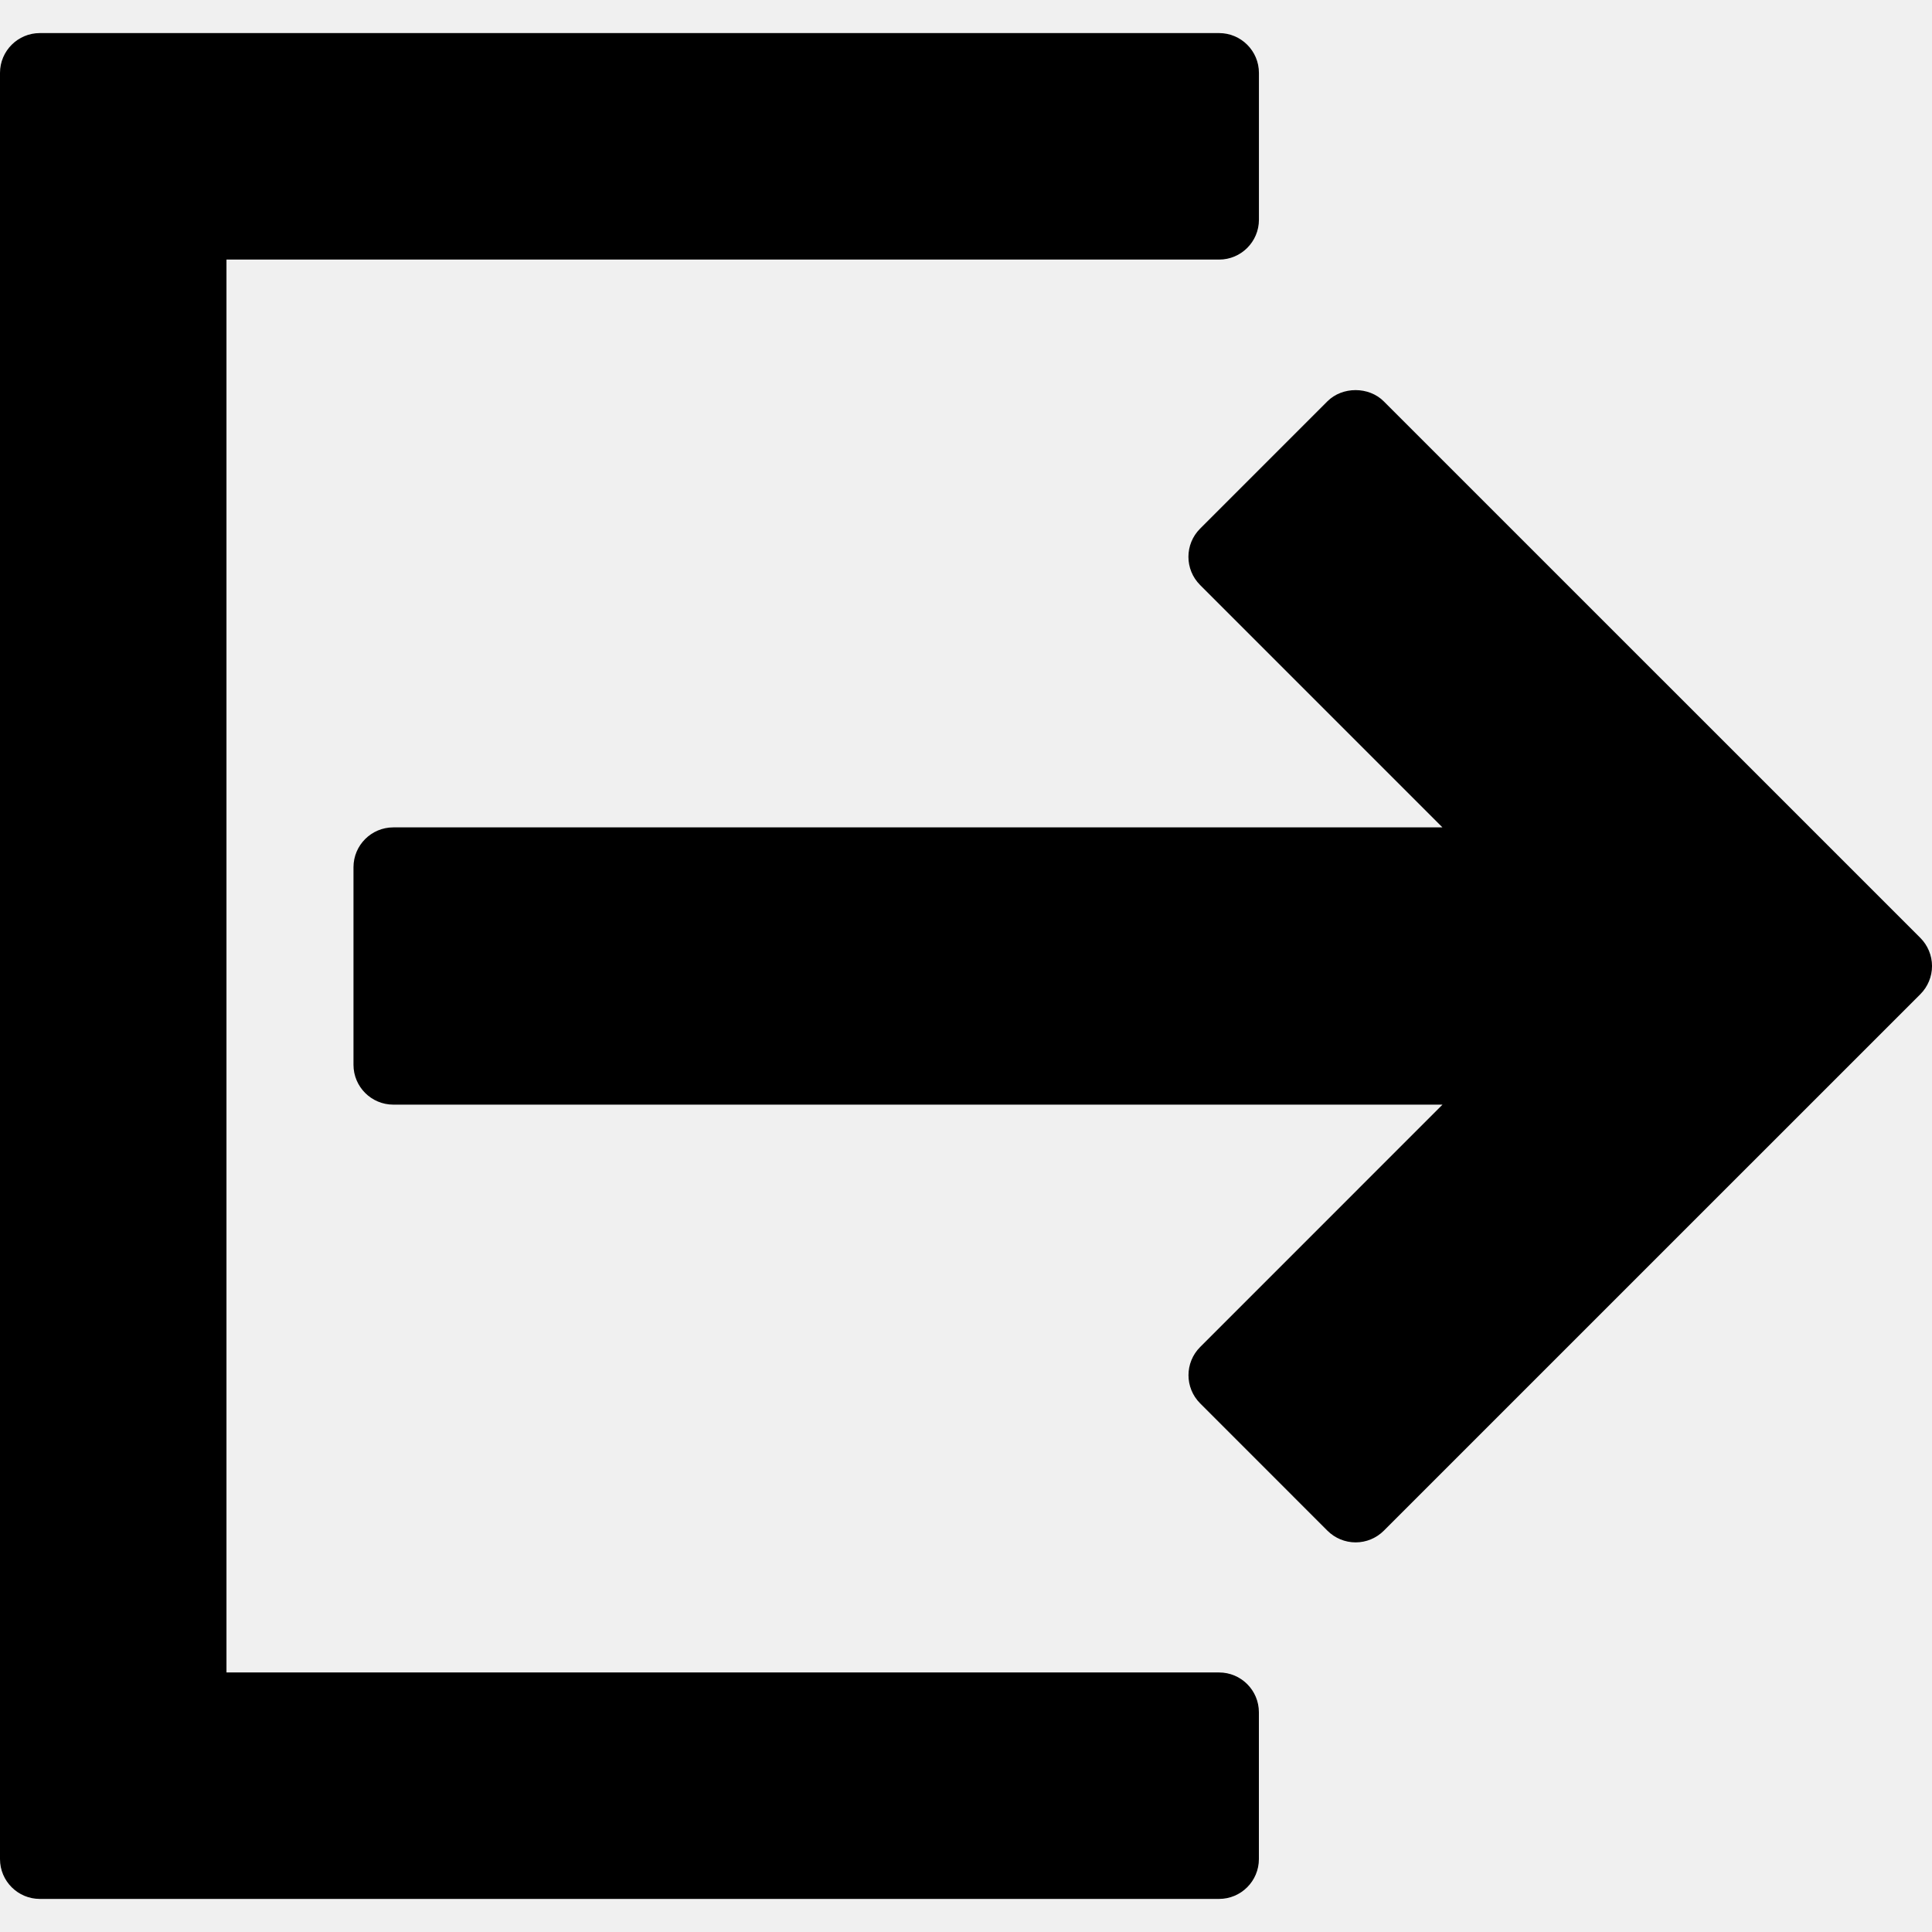
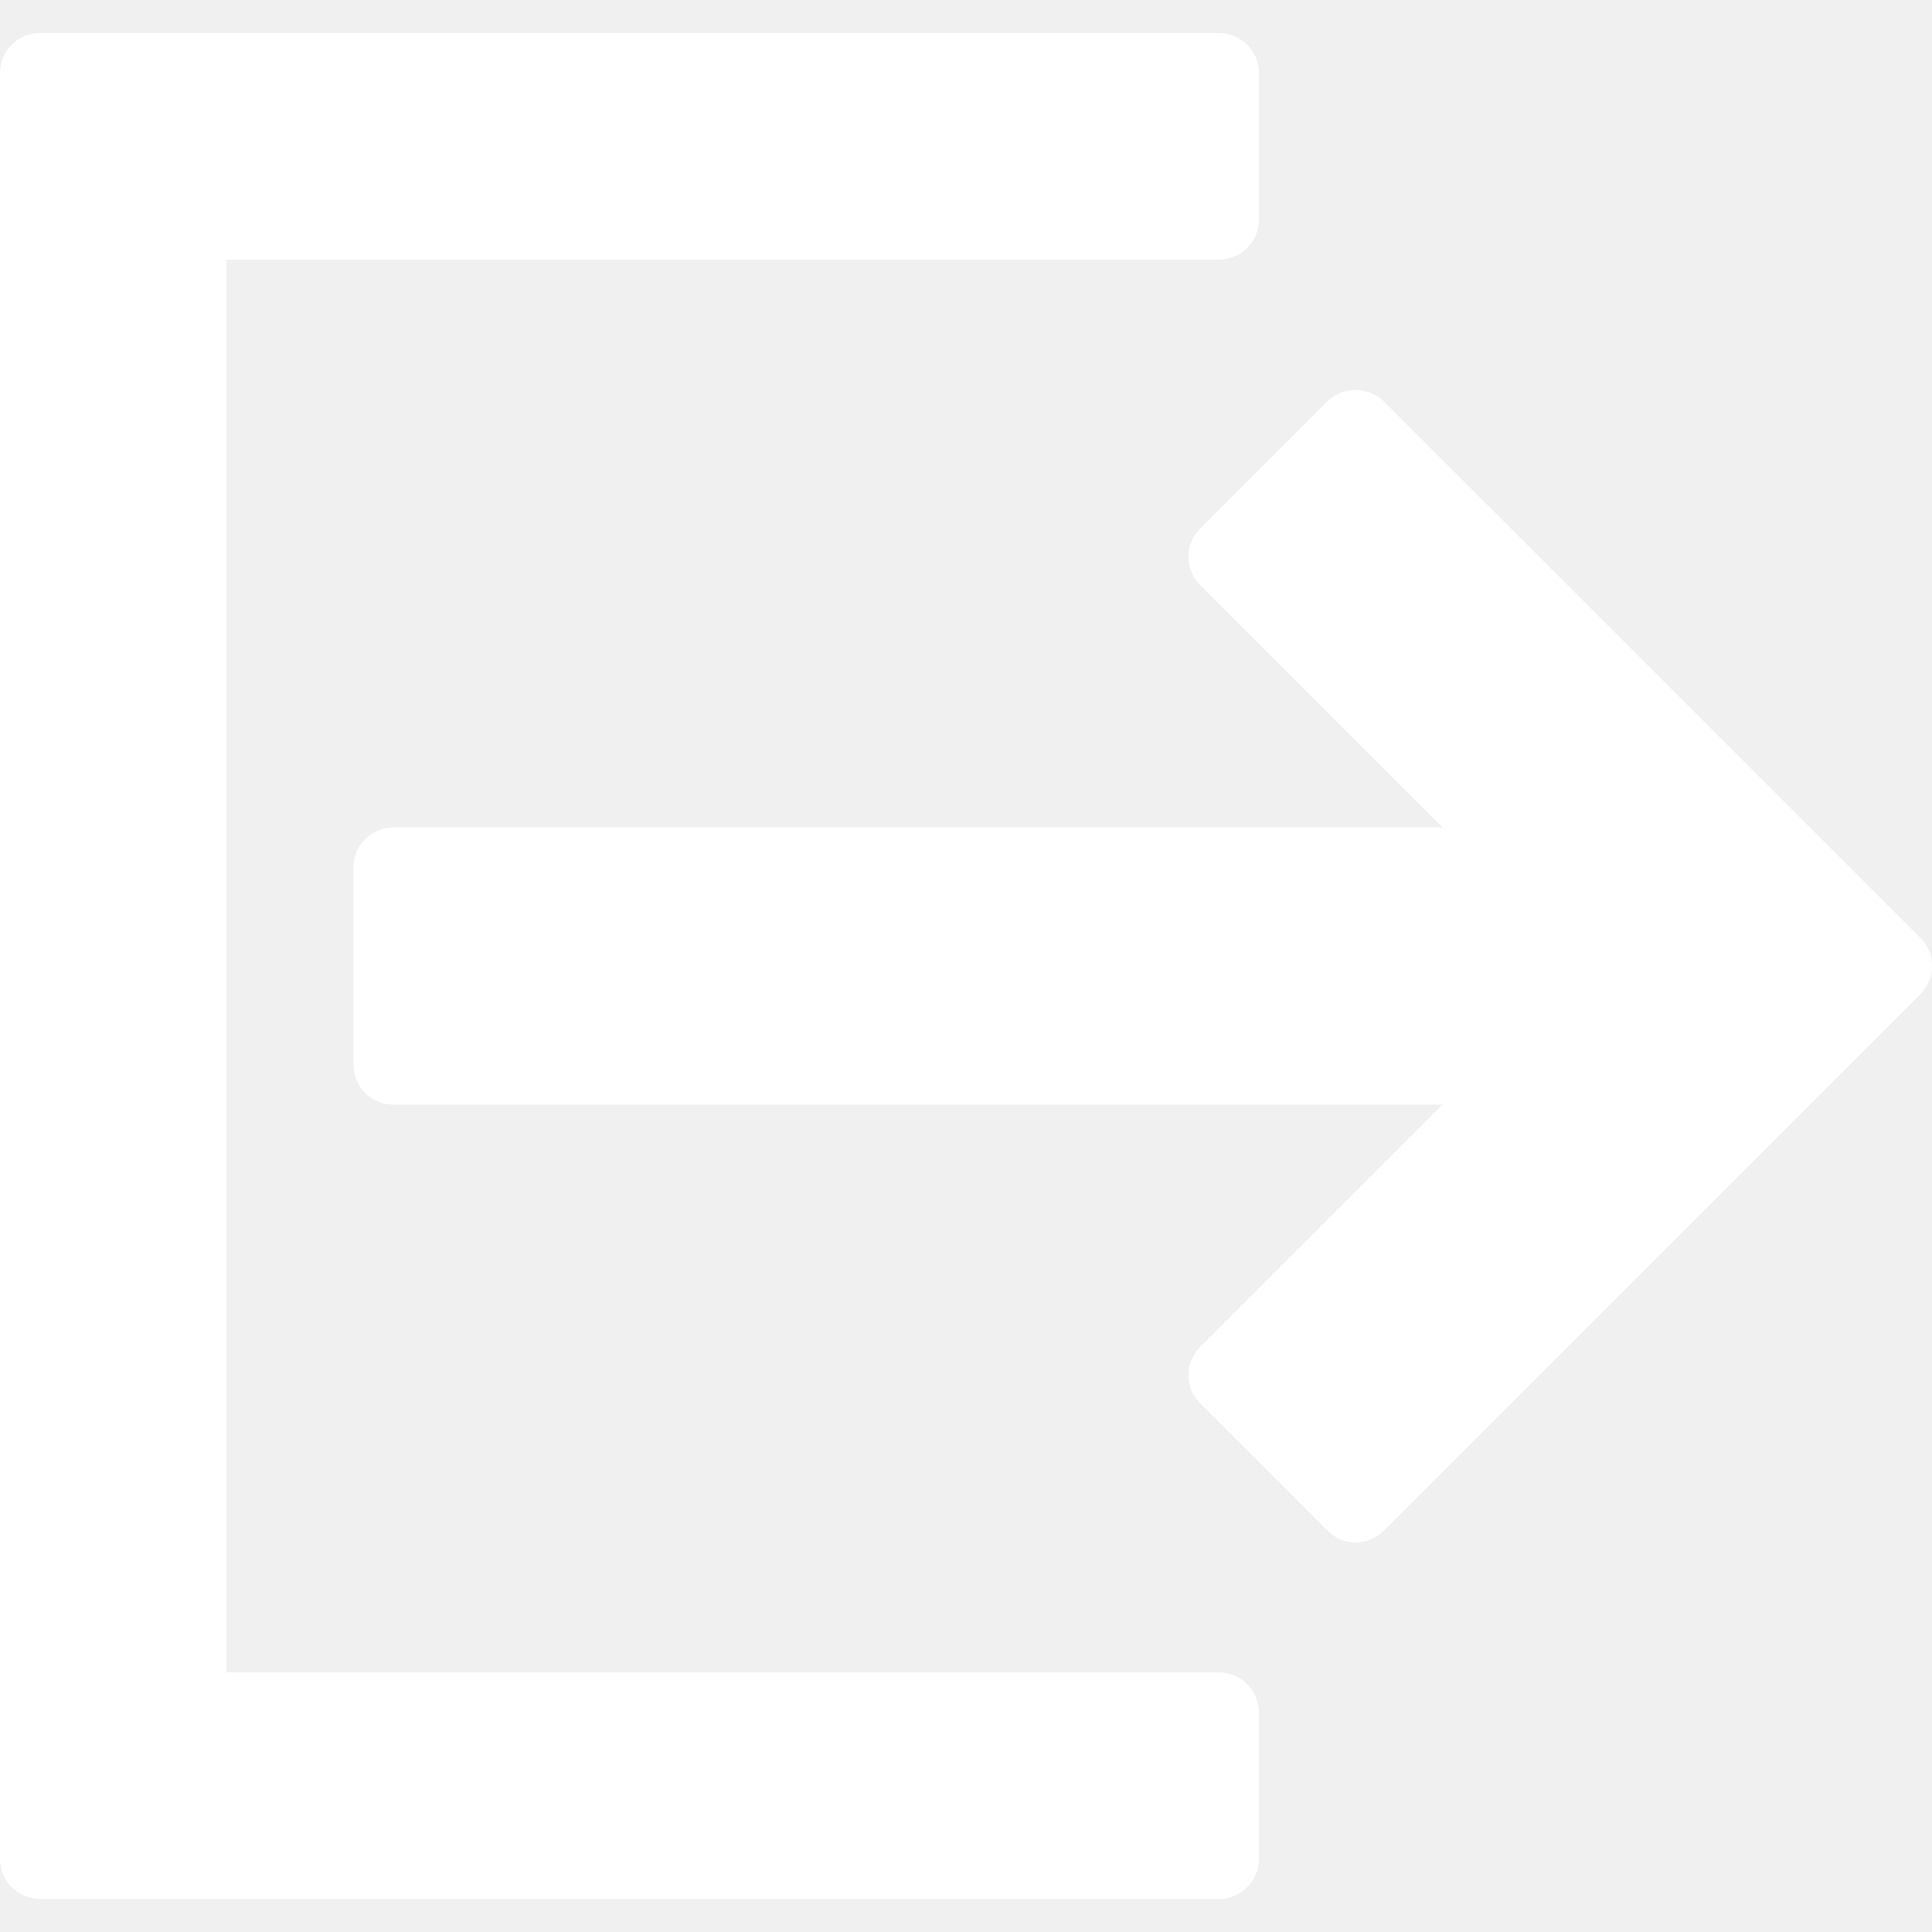
- <svg xmlns="http://www.w3.org/2000/svg" version="1.1" id="Capa_1" x="0px" y="0px" width="96.943px" height="96.943px" viewBox="0 0 96.943 96.943" style="enable-background:new 0 0 96.943 96.943;" xml:space="preserve">
-   <g>
-     <g>
-       <path d="M61.168,83.92H11.364V13.025H61.17c1.104,0,2-0.896,2-2V3.66c0-1.104-0.896-2-2-2H2c-1.104,0-2,0.896-2,2v89.623    c0,1.104,0.896,2,2,2h59.168c1.105,0,2-0.896,2-2V85.92C63.168,84.814,62.274,83.92,61.168,83.92z" />
-       <path d="M96.355,47.058l-26.922-26.92c-0.75-0.751-2.078-0.75-2.828,0l-6.387,6.388c-0.781,0.781-0.781,2.047,0,2.828    l12.16,12.162H19.737c-1.104,0-2,0.896-2,2v9.912c0,1.104,0.896,2,2,2h52.644L60.221,67.59c-0.781,0.781-0.781,2.047,0,2.828    l6.387,6.389c0.375,0.375,0.885,0.586,1.414,0.586c0.531,0,1.039-0.211,1.414-0.586l26.922-26.92    c0.375-0.375,0.586-0.885,0.586-1.414C96.943,47.941,96.73,47.433,96.355,47.058z" />
+ <svg xmlns="http://www.w3.org/2000/svg" version="1.1" width="96.943" height="96.943" style="enable-background:new 0 0 96.943 96.943;" xml:space="preserve">
+   <rect id="backgroundrect" width="100%" height="100%" x="0" y="0" fill="none" stroke="none" />
+   <g class="currentLayer" style="">
+     <g id="svg_1" class="" fill-opacity="1" fill="#ffffff">
+       <g id="svg_2" fill="#ffffff" fill-opacity="1">
+         <path d="M61.168,83.92H11.364V13.025H61.17c1.104,0,2-0.896,2-2V3.66c0-1.104-0.896-2-2-2H2c-1.104,0-2,0.896-2,2v89.623    c0,1.104,0.896,2,2,2h59.168c1.105,0,2-0.896,2-2V85.92C63.168,84.814,62.274,83.92,61.168,83.92z" id="svg_3" fill="#ffffff" fill-opacity="1" />
+         <path d="M96.355,47.058l-26.922-26.92c-0.75-0.751-2.078-0.75-2.828,0l-6.387,6.388c-0.781,0.781-0.781,2.047,0,2.828    l12.16,12.162H19.737c-1.104,0-2,0.896-2,2v9.912c0,1.104,0.896,2,2,2h52.644L60.221,67.59c-0.781,0.781-0.781,2.047,0,2.828    l6.387,6.389c0.375,0.375,0.885,0.586,1.414,0.586c0.531,0,1.039-0.211,1.414-0.586l26.922-26.92    c0.375-0.375,0.586-0.885,0.586-1.414C96.943,47.941,96.73,47.433,96.355,47.058z" id="svg_4" fill="#ffffff" fill-opacity="1" />
+       </g>
    </g>
+     <g id="svg_5" class="" fill="#ffffff" fill-opacity="1">
+ </g>
+     <g id="svg_6" class="" fill="#ffffff" fill-opacity="1">
+ </g>
+     <g id="svg_7" class="" fill="#ffffff" fill-opacity="1">
+ </g>
+     <g id="svg_8" class="" fill="#ffffff" fill-opacity="1">
+ </g>
+     <g id="svg_9" class="" fill="#ffffff" fill-opacity="1">
+ </g>
+     <g id="svg_10" class="" fill="#ffffff" fill-opacity="1">
+ </g>
+     <g id="svg_11" class="" fill="#ffffff" fill-opacity="1">
+ </g>
+     <g id="svg_12" class="" fill="#ffffff" fill-opacity="1">
+ </g>
+     <g id="svg_13" class="" fill="#ffffff" fill-opacity="1">
+ </g>
+     <g id="svg_14" class="" fill="#ffffff" fill-opacity="1">
+ </g>
+     <g id="svg_15" class="" fill="#ffffff" fill-opacity="1">
+ </g>
+     <g id="svg_16" class="" fill="#ffffff" fill-opacity="1">
+ </g>
+     <g id="svg_17" class="" fill="#ffffff" fill-opacity="1">
+ </g>
+     <g id="svg_18" class="" fill="#ffffff" fill-opacity="1">
+ </g>
+     <g id="svg_19" class="" fill="#ffffff" fill-opacity="1">
+ </g>
  </g>
-   <g>
- </g>
-   <g>
- </g>
-   <g>
- </g>
-   <g>
- </g>
-   <g>
- </g>
-   <g>
- </g>
-   <g>
- </g>
-   <g>
- </g>
-   <g>
- </g>
-   <g>
- </g>
-   <g>
- </g>
-   <g>
- </g>
-   <g>
- </g>
-   <g>
- </g>
-   <g>
- </g>
</svg>
